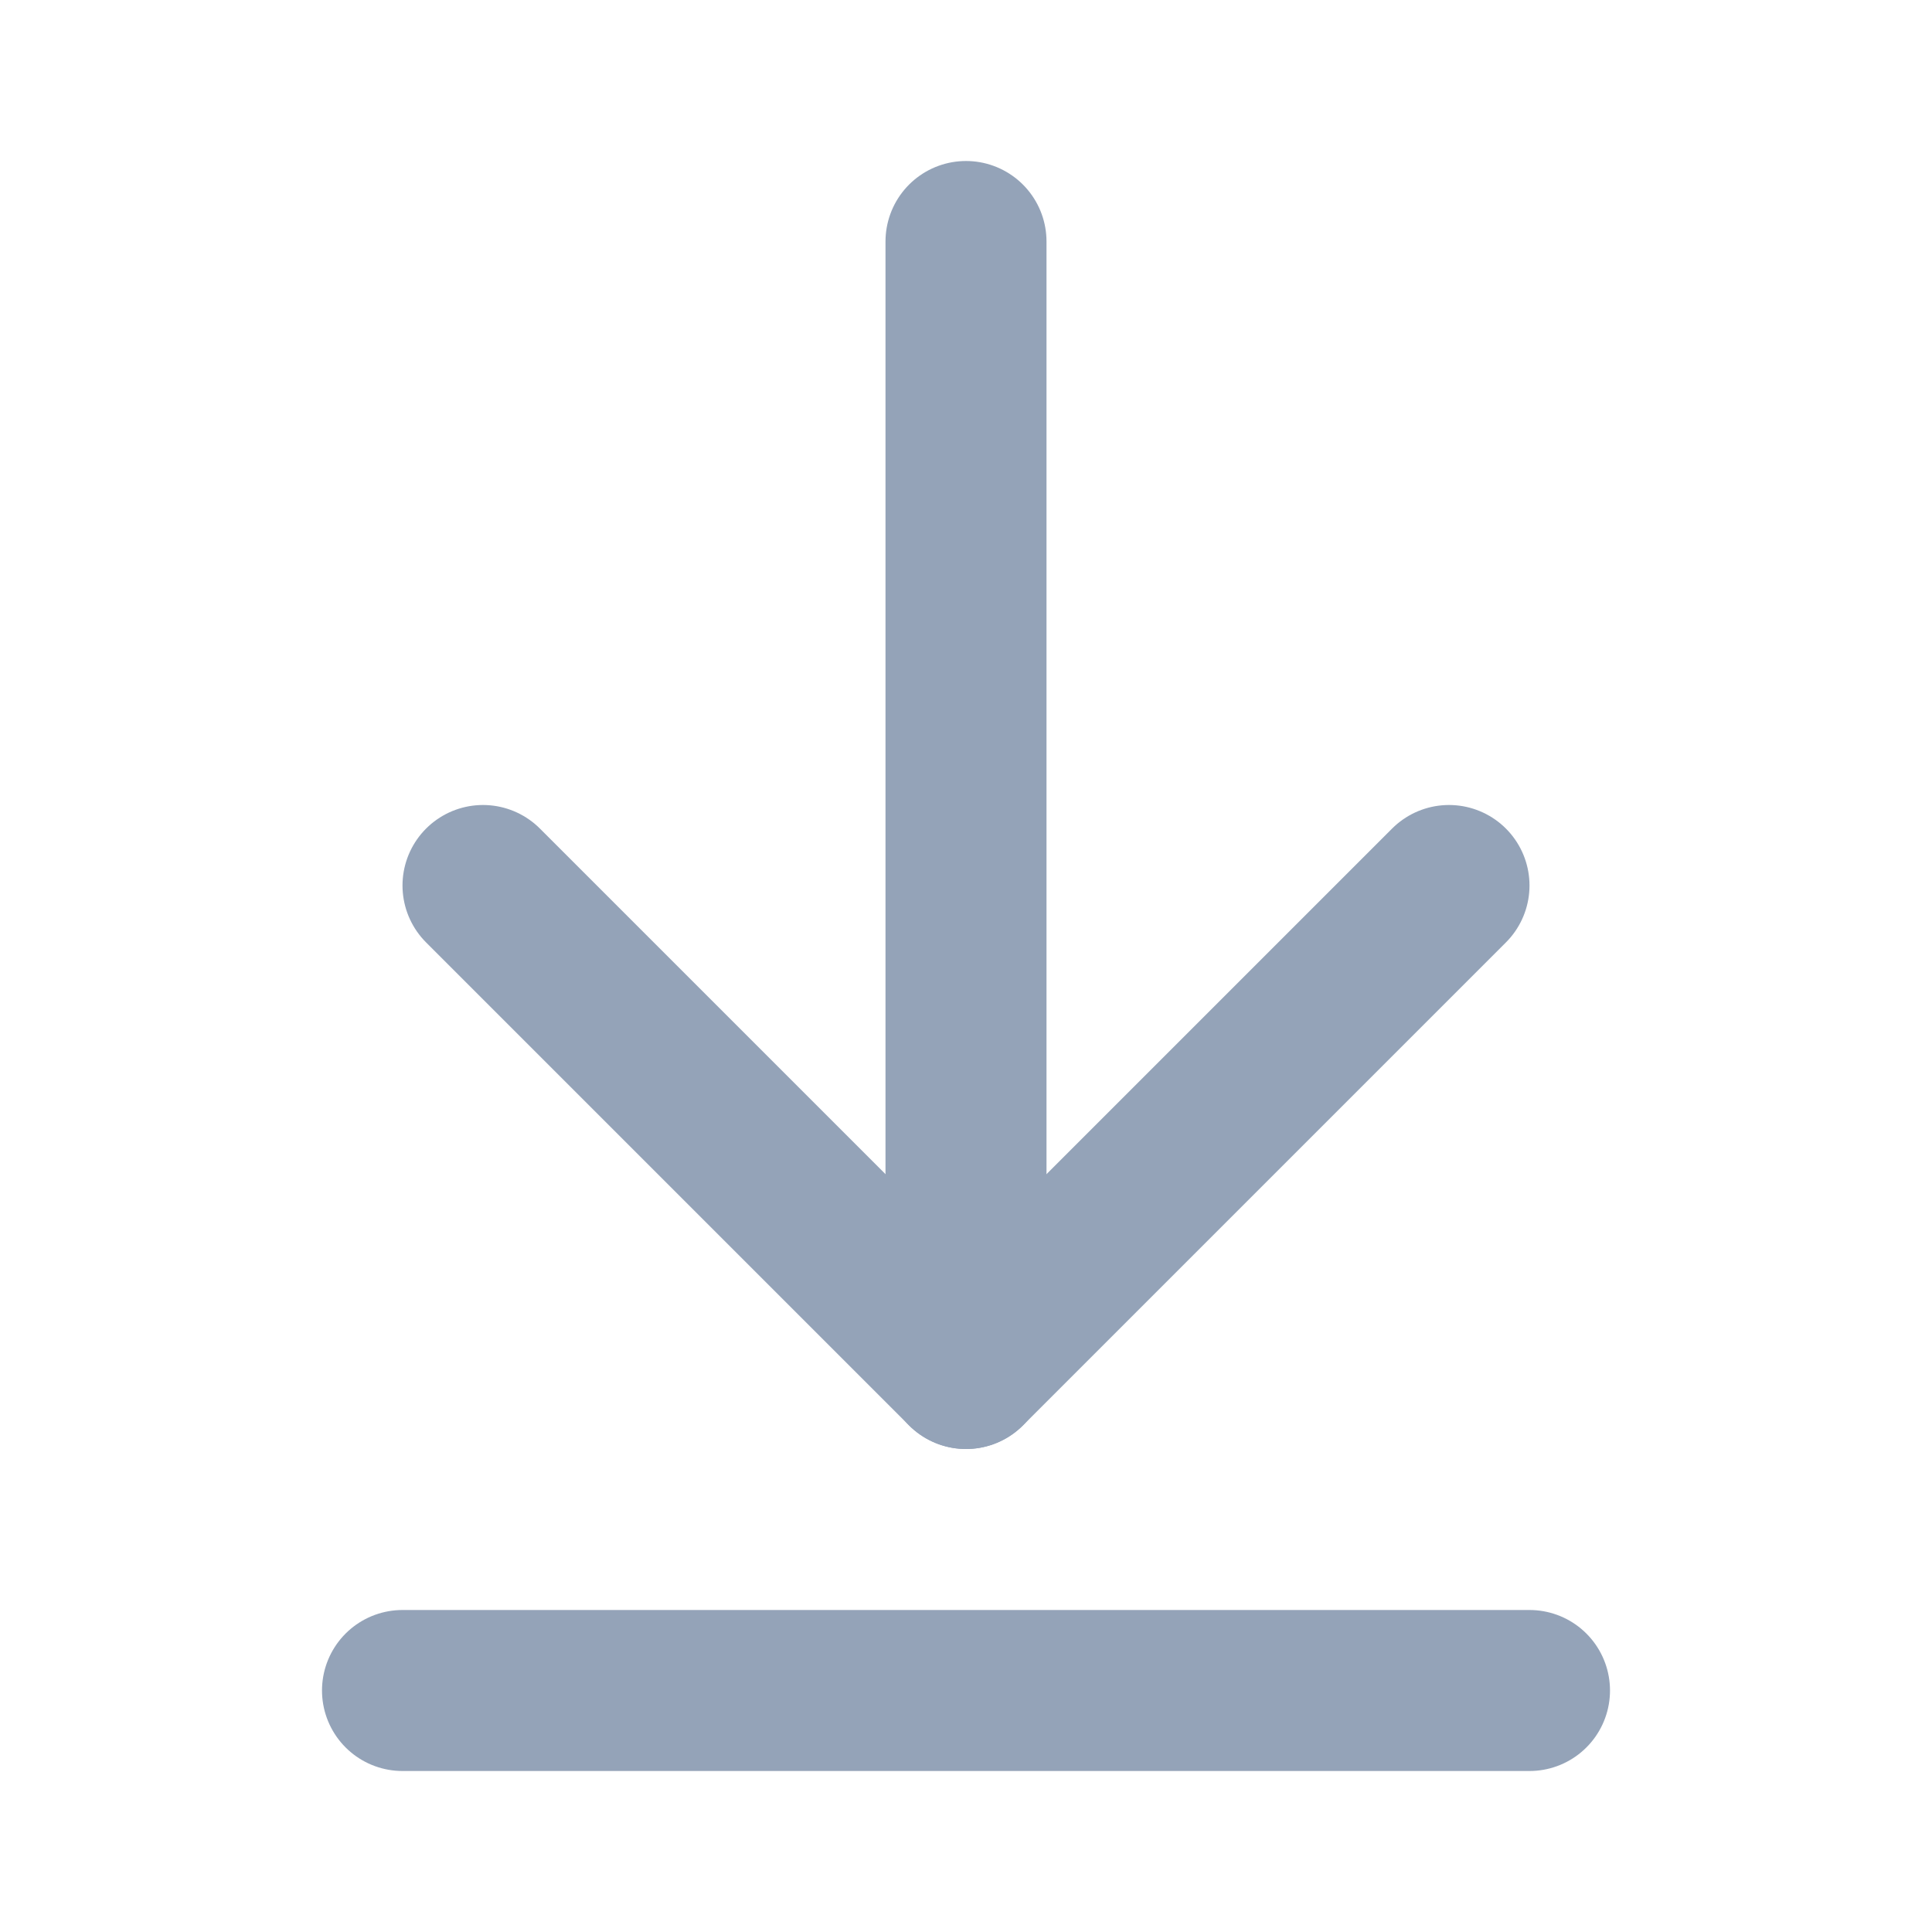
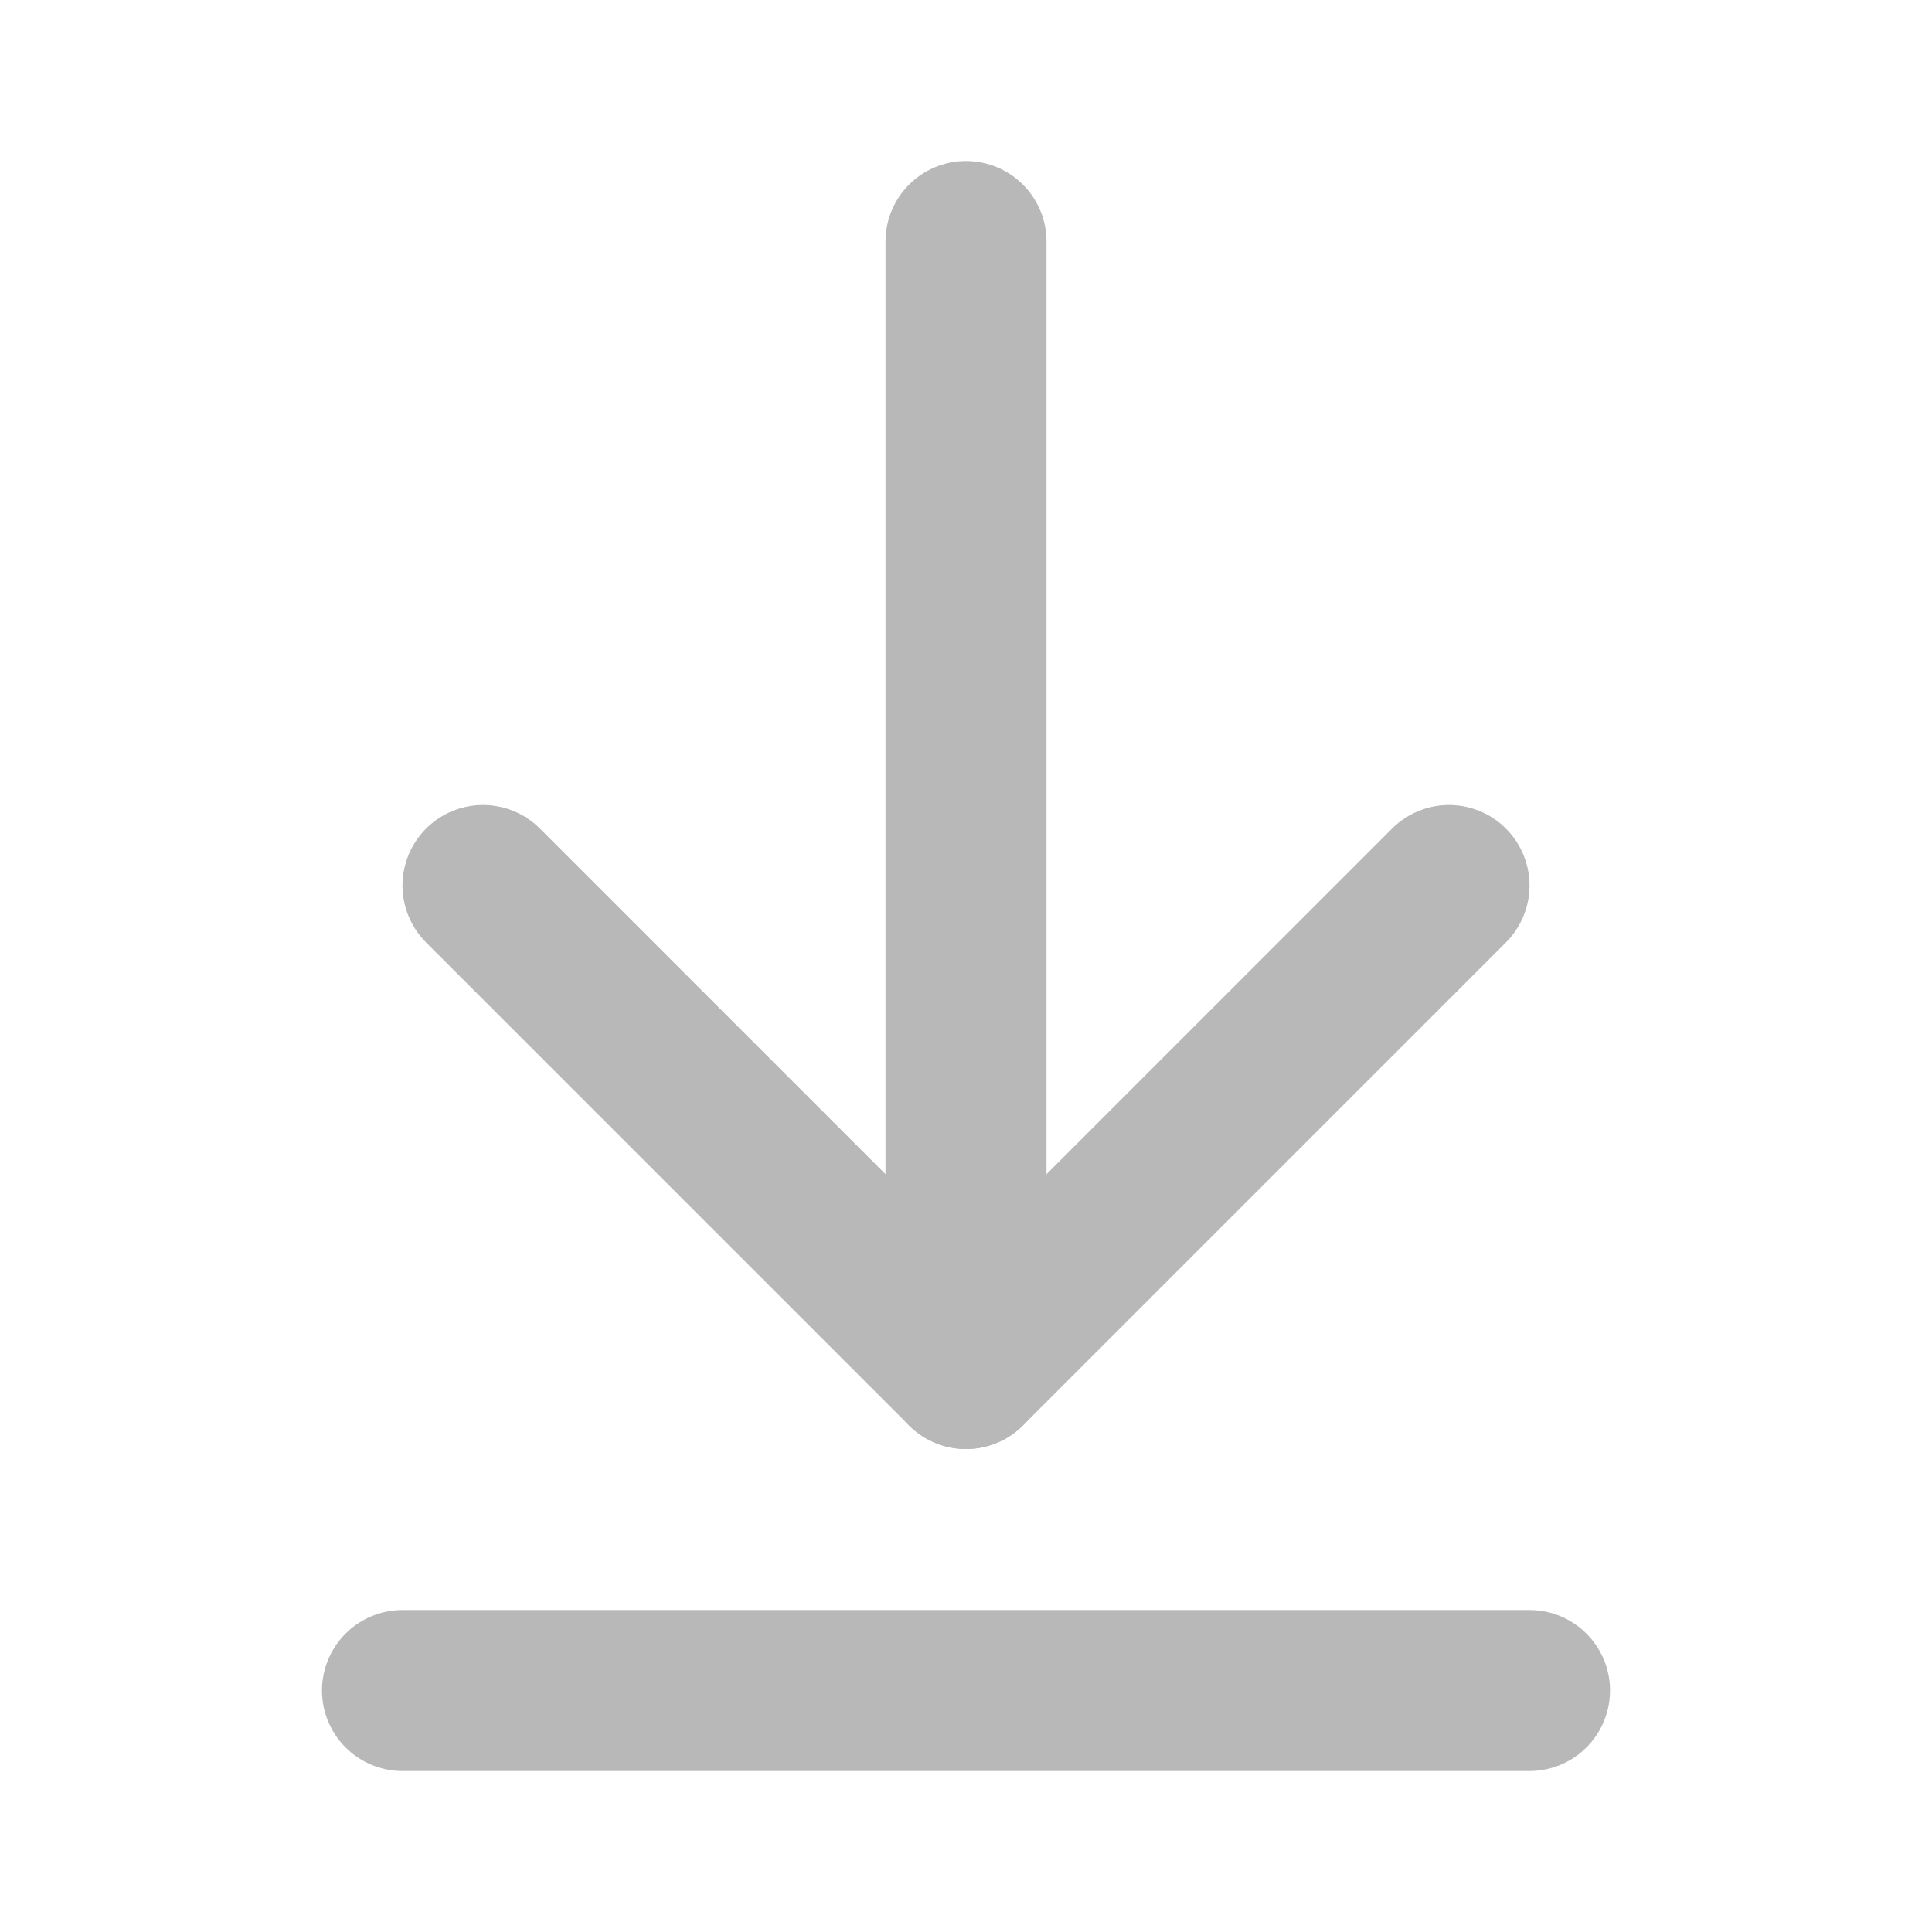
- <svg xmlns="http://www.w3.org/2000/svg" width="24" height="24" viewBox="0 0 24 24" fill="none" stroke="#94a3b8" stroke-width="2" stroke-linecap="round" stroke-linejoin="round">
+ <svg xmlns="http://www.w3.org/2000/svg" width="24" height="24" viewBox="0 0 24 24" fill="none" stroke="#b8b8b8" stroke-width="2" stroke-linecap="round" stroke-linejoin="round">
  <path d="M12 17V3" />
  <path d="m6 11 6 6 6-6" />
  <path d="M19 21H5" />
</svg>
